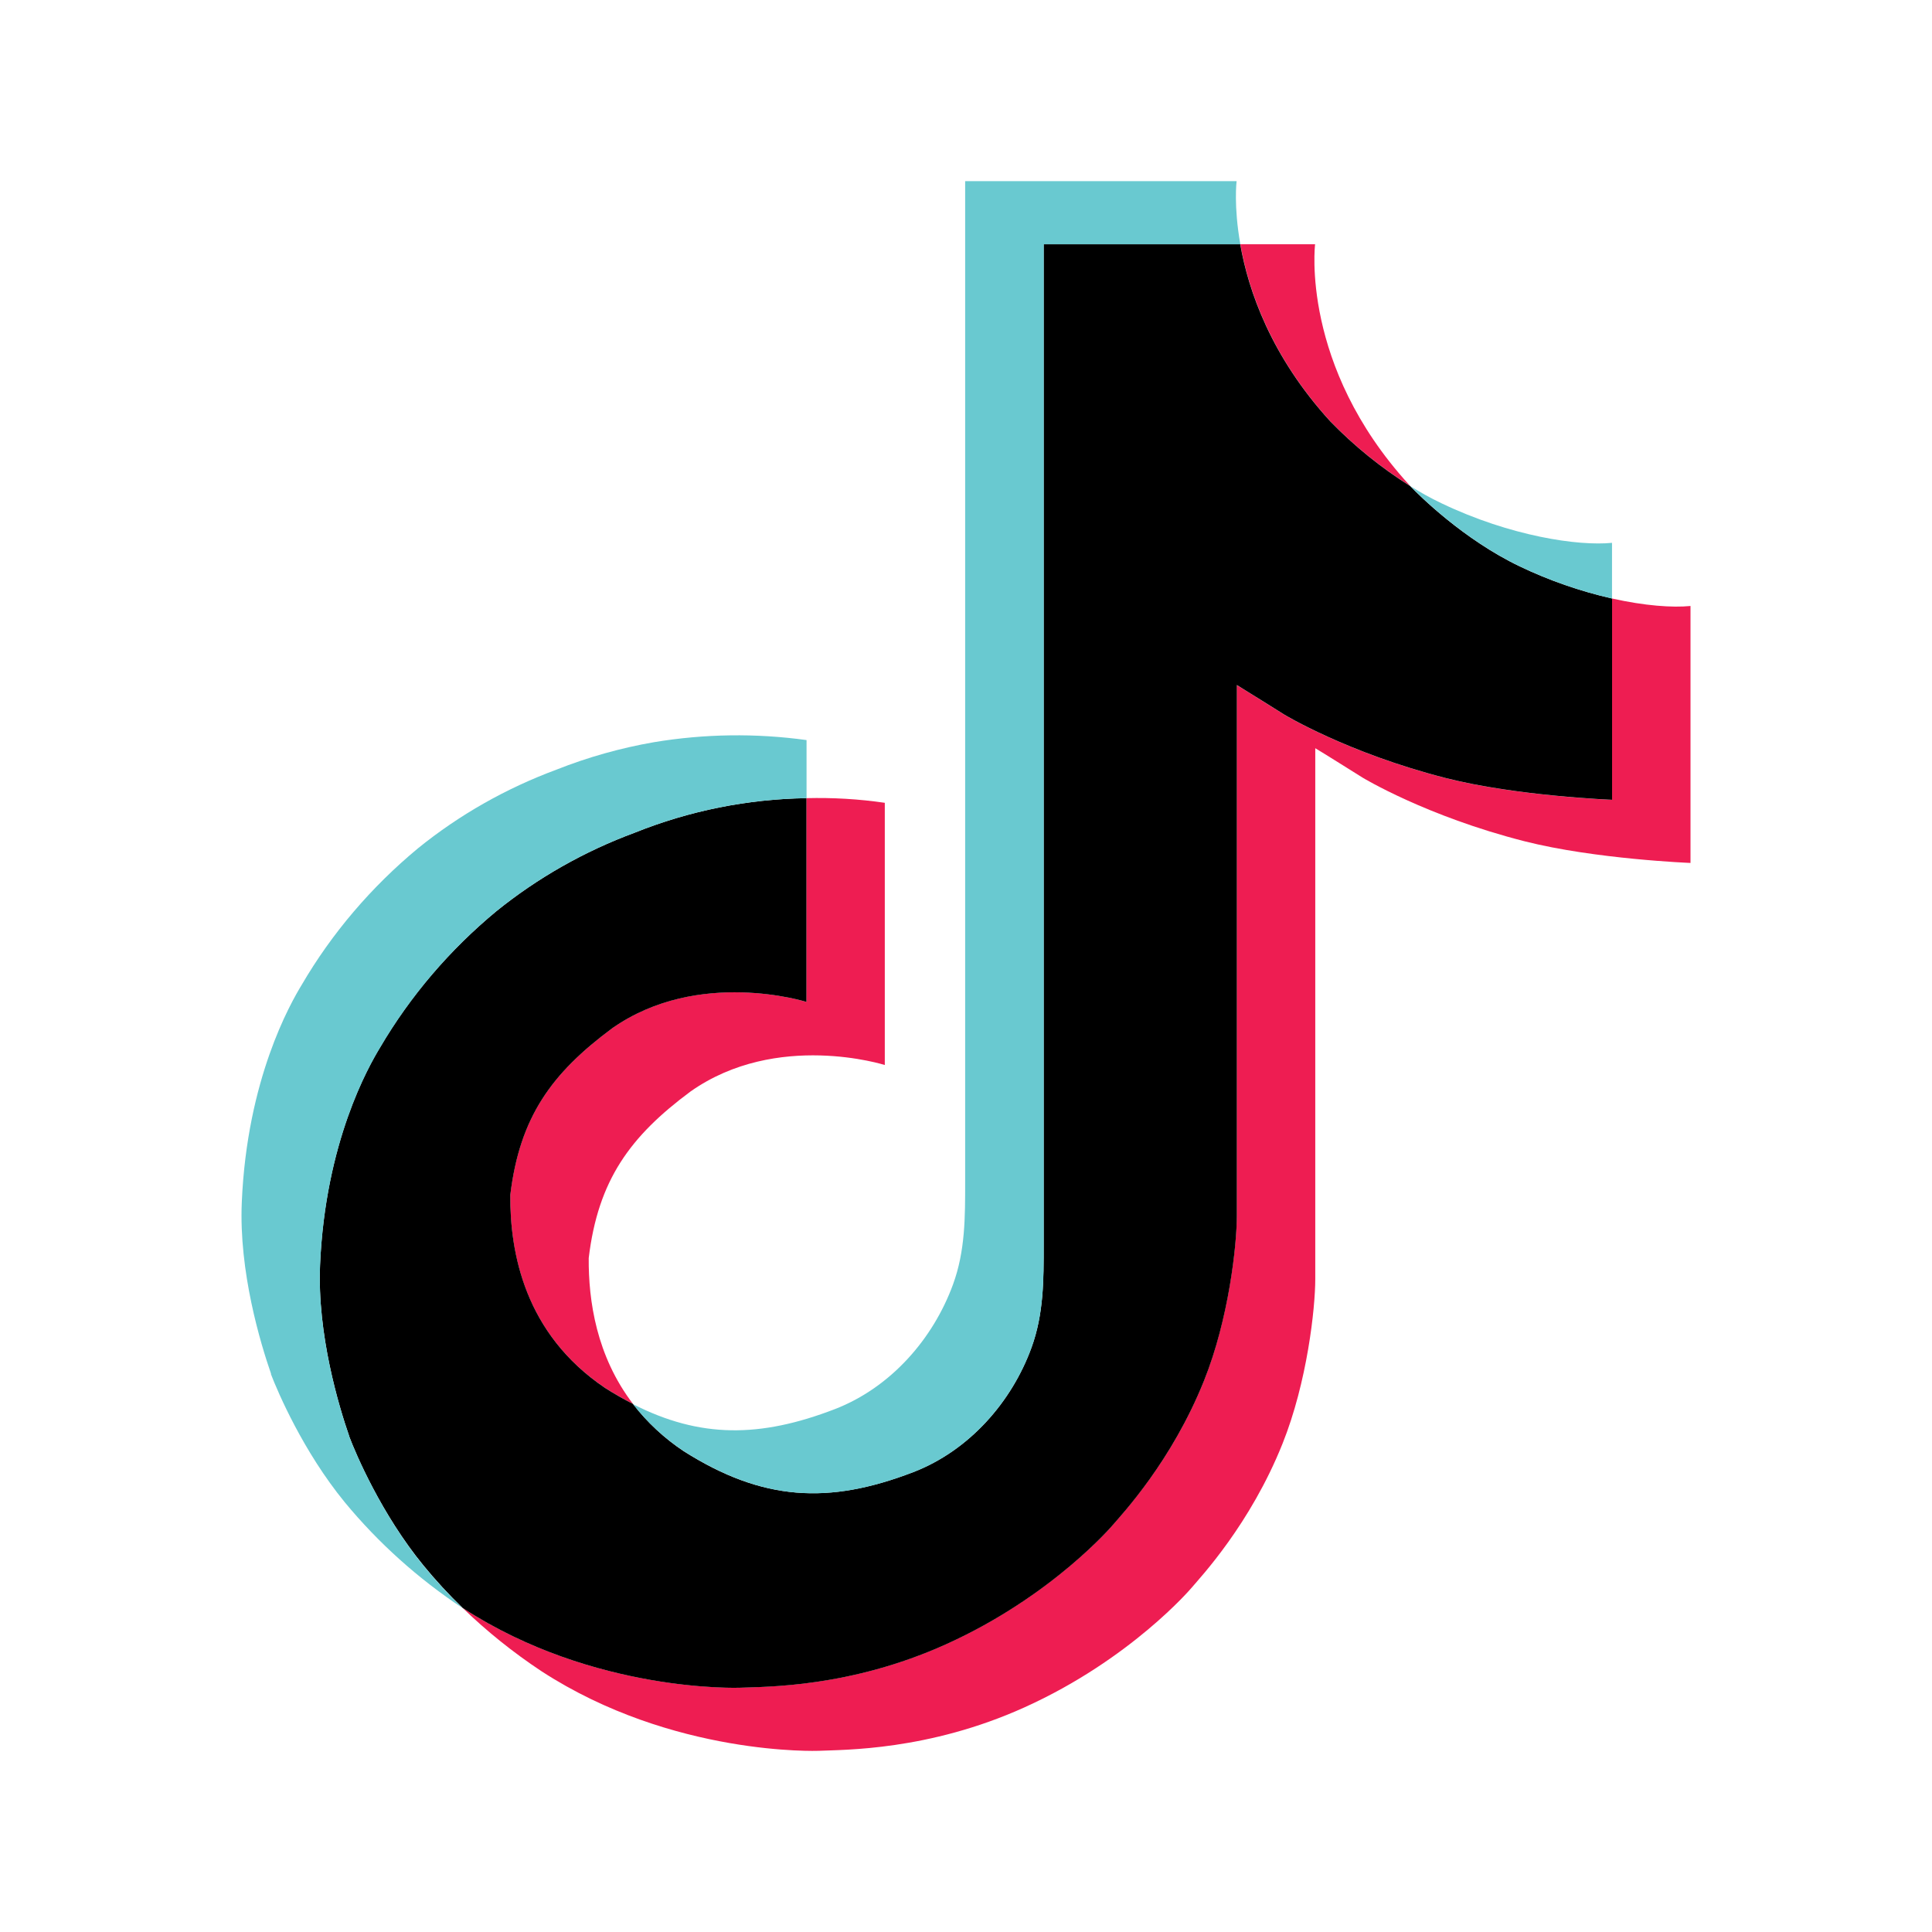
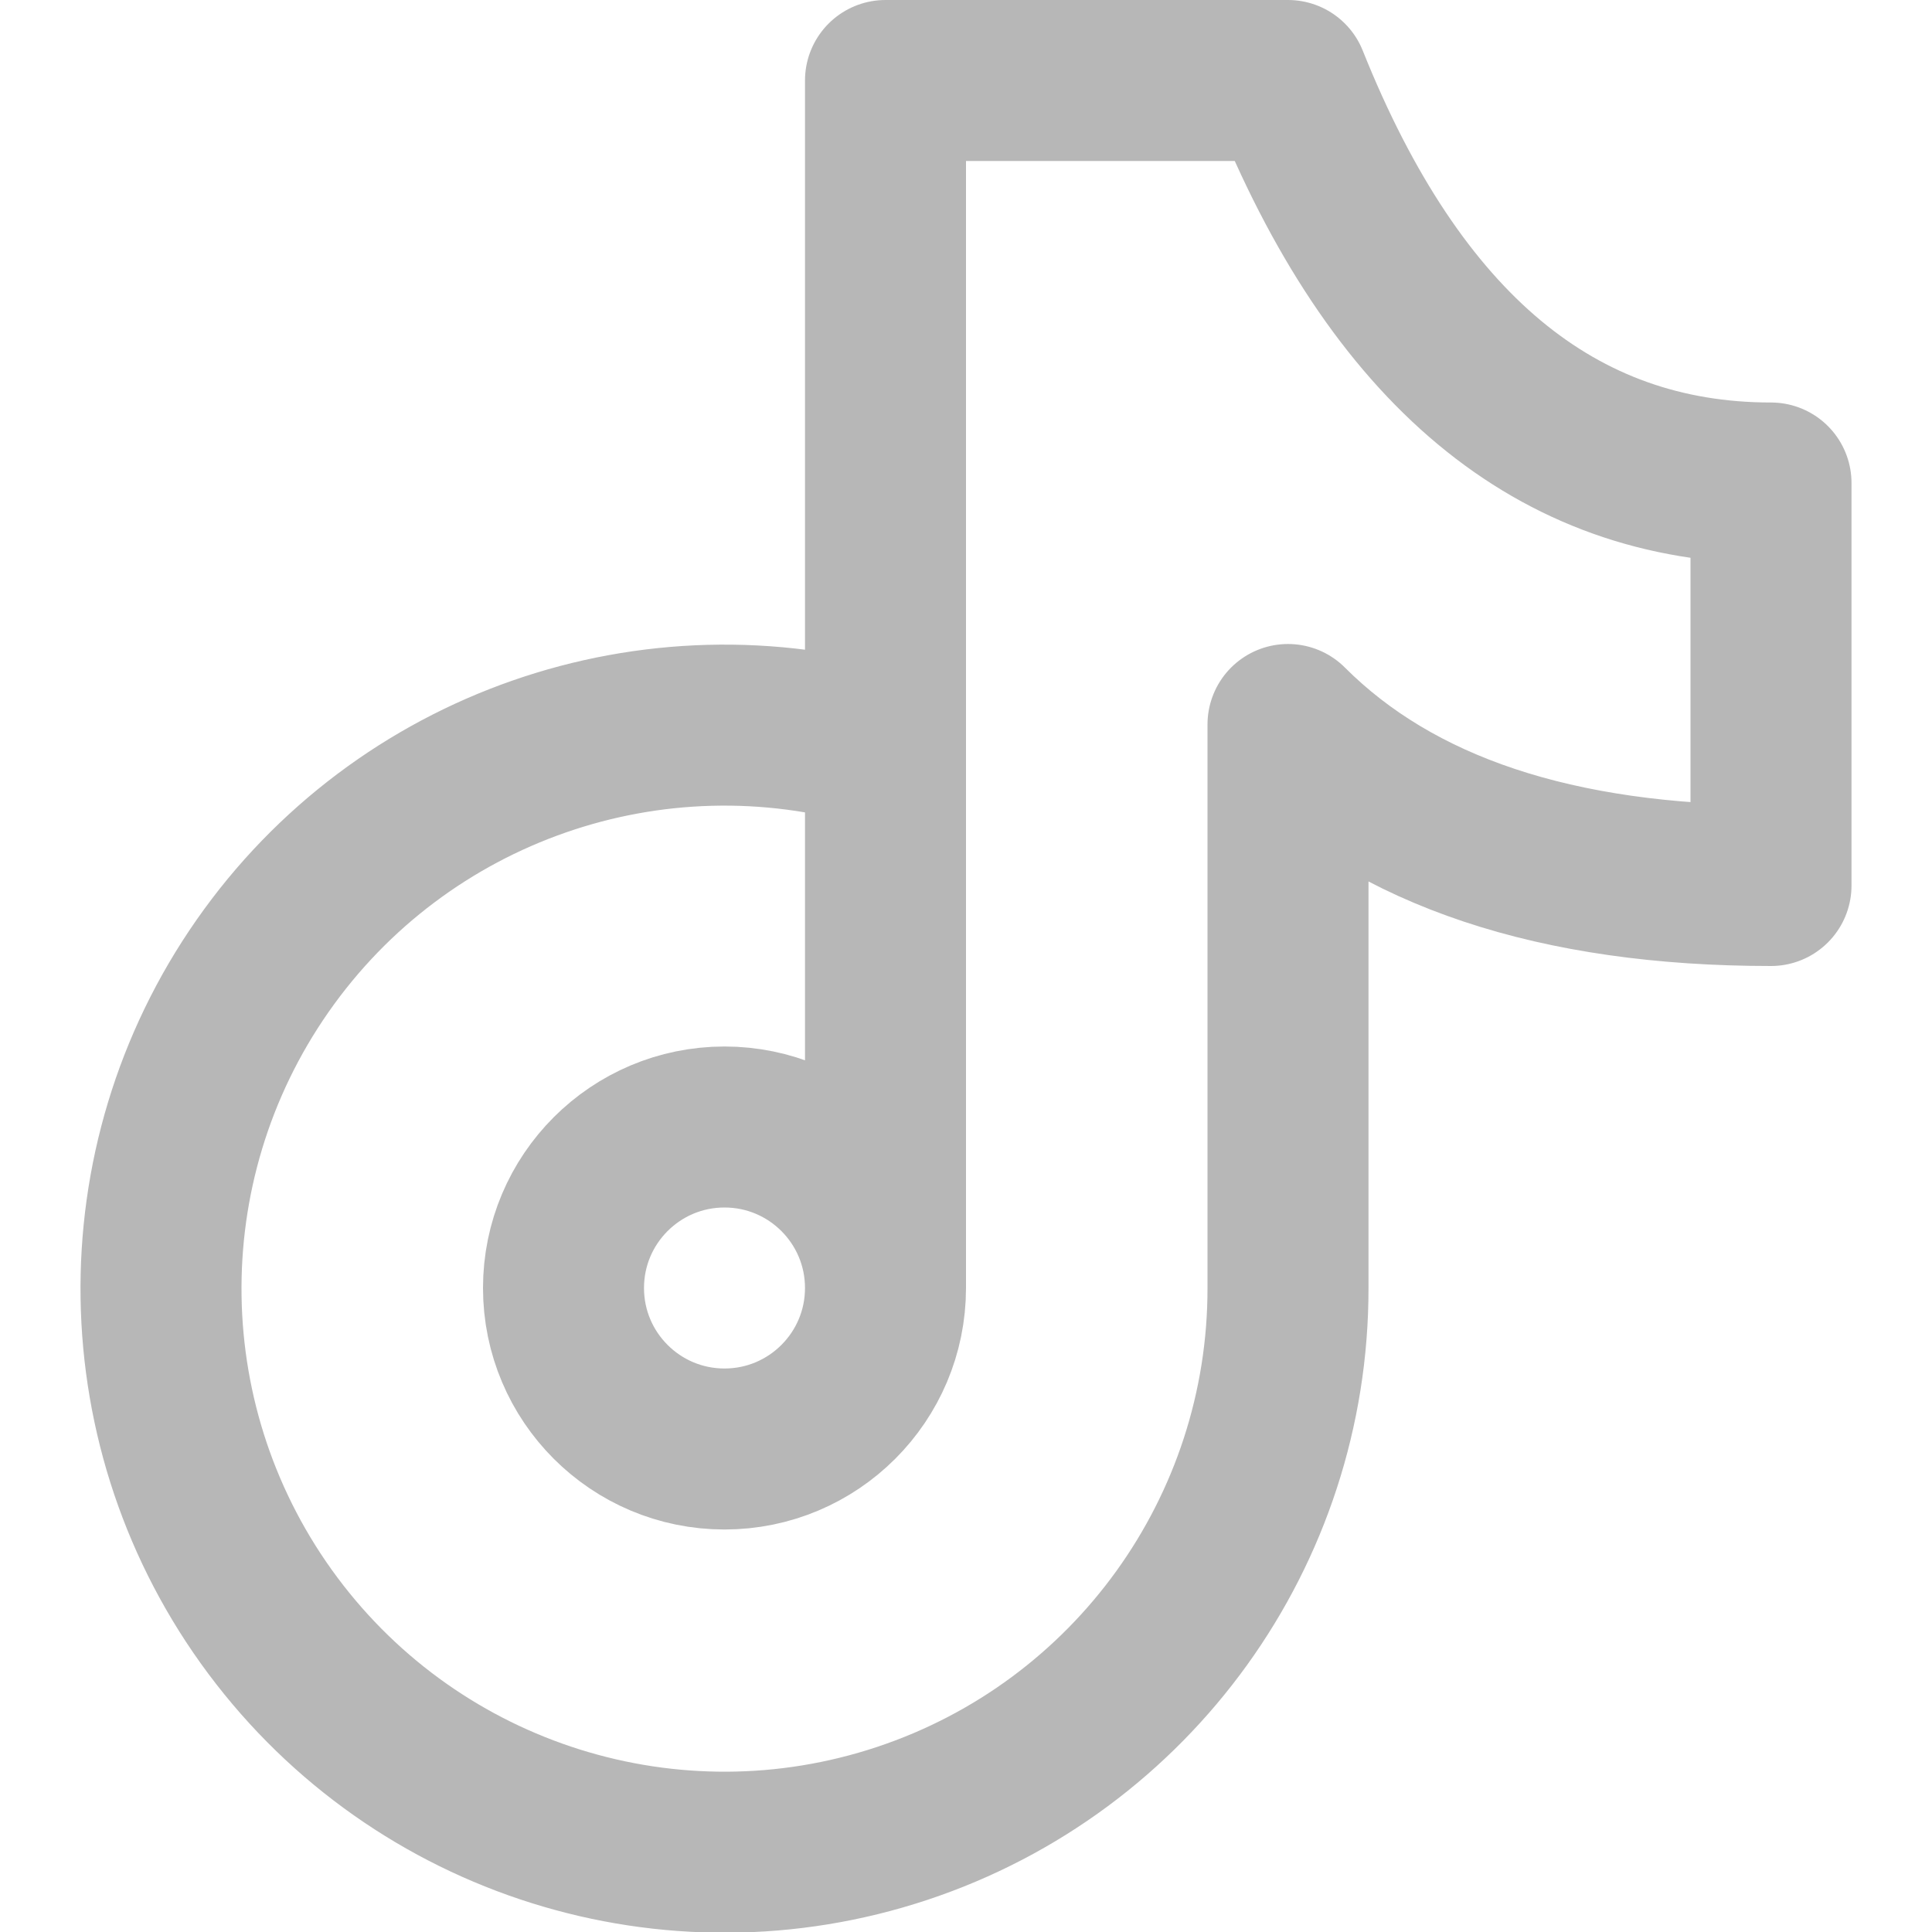
- <svg xmlns="http://www.w3.org/2000/svg" width="800px" height="800px" viewBox="0 0 32 32" fill="none">
-   <path d="M8.451 19.793C8.607 18.499 9.138 17.774 10.138 17.032C11.569 16.026 13.356 16.595 13.356 16.595V13.22C13.791 13.209 14.225 13.234 14.655 13.297V17.64C14.655 17.64 12.868 17.071 11.438 18.078C10.438 18.82 9.906 19.545 9.751 20.838C9.746 21.541 9.877 22.459 10.485 23.254C10.335 23.177 10.181 23.089 10.026 22.991C8.688 22.092 8.444 20.745 8.451 19.793ZM22.035 6.979C21.051 5.9 20.679 4.811 20.544 4.046H21.782C21.782 4.046 21.535 6.052 23.335 8.025L23.36 8.051C22.875 7.746 22.43 7.386 22.035 6.979ZM28 10.037V14.293C28 14.293 26.42 14.231 25.251 13.934C23.618 13.518 22.569 12.88 22.569 12.88C22.569 12.88 21.844 12.425 21.785 12.393V21.182C21.785 21.671 21.651 22.893 21.242 23.913C20.709 25.246 19.886 26.121 19.735 26.3C19.735 26.3 18.733 27.483 16.967 28.28C15.375 28.999 13.977 28.98 13.56 28.999C13.56 28.999 11.143 29.094 8.969 27.681C8.499 27.37 8.06 27.017 7.658 26.628L7.669 26.636C9.844 28.049 12.259 27.953 12.259 27.953C12.678 27.935 14.076 27.953 15.667 27.234C17.432 26.437 18.434 25.254 18.434 25.254C18.584 25.075 19.411 24.2 19.942 22.866C20.35 21.847 20.485 20.625 20.485 20.135V11.348C20.544 11.38 21.268 11.835 21.268 11.835C21.268 11.835 22.318 12.473 23.951 12.889C25.12 13.186 26.7 13.248 26.7 13.248V9.913C27.24 10.034 27.701 10.067 28 10.037Z" fill="#EE1D52" />
-   <path d="M26.701 9.913V13.247C26.701 13.247 25.121 13.185 23.951 12.888C22.319 12.472 21.269 11.834 21.269 11.834C21.269 11.834 20.544 11.379 20.486 11.346V20.136C20.486 20.626 20.352 21.848 19.943 22.867C19.41 24.201 18.587 25.076 18.435 25.255C18.435 25.255 17.434 26.438 15.668 27.235C14.076 27.954 12.679 27.936 12.26 27.954C12.26 27.954 9.845 28.05 7.67 26.637L7.659 26.629C7.429 26.406 7.213 26.172 7.012 25.926C6.318 25.079 5.892 24.079 5.785 23.793C5.785 23.792 5.785 23.791 5.785 23.79C5.613 23.294 5.252 22.102 5.301 20.948C5.389 18.912 6.105 17.663 6.294 17.349C6.796 16.496 7.448 15.732 8.222 15.092C8.905 14.54 9.68 14.1 10.513 13.792C11.414 13.43 12.379 13.235 13.357 13.22V16.595C13.357 16.595 11.569 16.028 10.139 17.032C9.139 17.774 8.608 18.499 8.452 19.793C8.445 20.745 8.689 22.092 10.025 22.991C10.181 23.09 10.334 23.177 10.485 23.254C10.718 23.558 11.002 23.822 11.325 24.037C12.631 24.863 13.725 24.921 15.124 24.384C16.056 24.025 16.759 23.217 17.084 22.321C17.289 21.761 17.286 21.198 17.286 20.615V4.046H20.542C20.676 4.811 21.049 5.9 22.033 6.979C22.428 7.386 22.872 7.746 23.357 8.051C23.501 8.2 24.233 8.932 25.173 9.382C25.66 9.615 26.172 9.793 26.701 9.913Z" fill="#000000" />
-   <path d="M4.489 22.757V22.759L4.57 22.978C4.561 22.953 4.531 22.875 4.489 22.757Z" fill="#69C9D0" />
-   <path d="M10.513 13.792C9.679 14.1 8.905 14.54 8.222 15.092C7.448 15.733 6.795 16.499 6.295 17.354C6.105 17.666 5.389 18.917 5.302 20.953C5.252 22.107 5.614 23.298 5.786 23.794C5.785 23.796 5.785 23.797 5.786 23.798C5.894 24.081 6.318 25.081 7.012 25.93C7.213 26.176 7.43 26.411 7.659 26.633C6.924 26.146 6.267 25.556 5.712 24.884C5.024 24.045 4.6 23.055 4.489 22.763C4.489 22.761 4.489 22.758 4.489 22.756V22.753C4.317 22.257 3.954 21.065 4.005 19.91C4.092 17.874 4.808 16.624 4.998 16.311C5.498 15.455 6.151 14.69 6.925 14.049C7.608 13.496 8.382 13.057 9.216 12.748C9.736 12.542 10.278 12.389 10.832 12.293C11.667 12.154 12.52 12.142 13.359 12.258V13.22C12.381 13.235 11.415 13.429 10.513 13.792Z" fill="#69C9D0" />
-   <path d="M20.544 4.046H17.288V20.616C17.288 21.198 17.288 21.76 17.086 22.321C16.758 23.217 16.058 24.025 15.126 24.384C13.726 24.923 12.633 24.863 11.328 24.037C11.004 23.823 10.719 23.559 10.484 23.257C11.596 23.825 12.591 23.815 13.824 23.341C14.756 22.982 15.456 22.173 15.784 21.277C15.989 20.718 15.986 20.155 15.986 19.573V3H20.482C20.482 3 20.431 3.412 20.544 4.046ZM26.7 8.991V9.913C26.172 9.793 25.661 9.614 25.175 9.382C24.235 8.932 23.503 8.2 23.359 8.051C23.526 8.156 23.698 8.251 23.876 8.336C25.019 8.883 26.145 9.047 26.7 8.991Z" fill="#69C9D0" />
+ <svg xmlns="http://www.w3.org/2000/svg" width="512" height="512" viewBox="0 0 24 24">
+   <path fill="none" stroke="#B7B7B7" stroke-linecap="round" stroke-linejoin="round" stroke-width="2" d="M22 6v5q-4 0-6-2v7a7 7 0 1 1-5-6.7m0 6.7a2 2 0 1 0-2 2a2 2 0 0 0 2-2V1h5q2 5 6 5" />
</svg>
